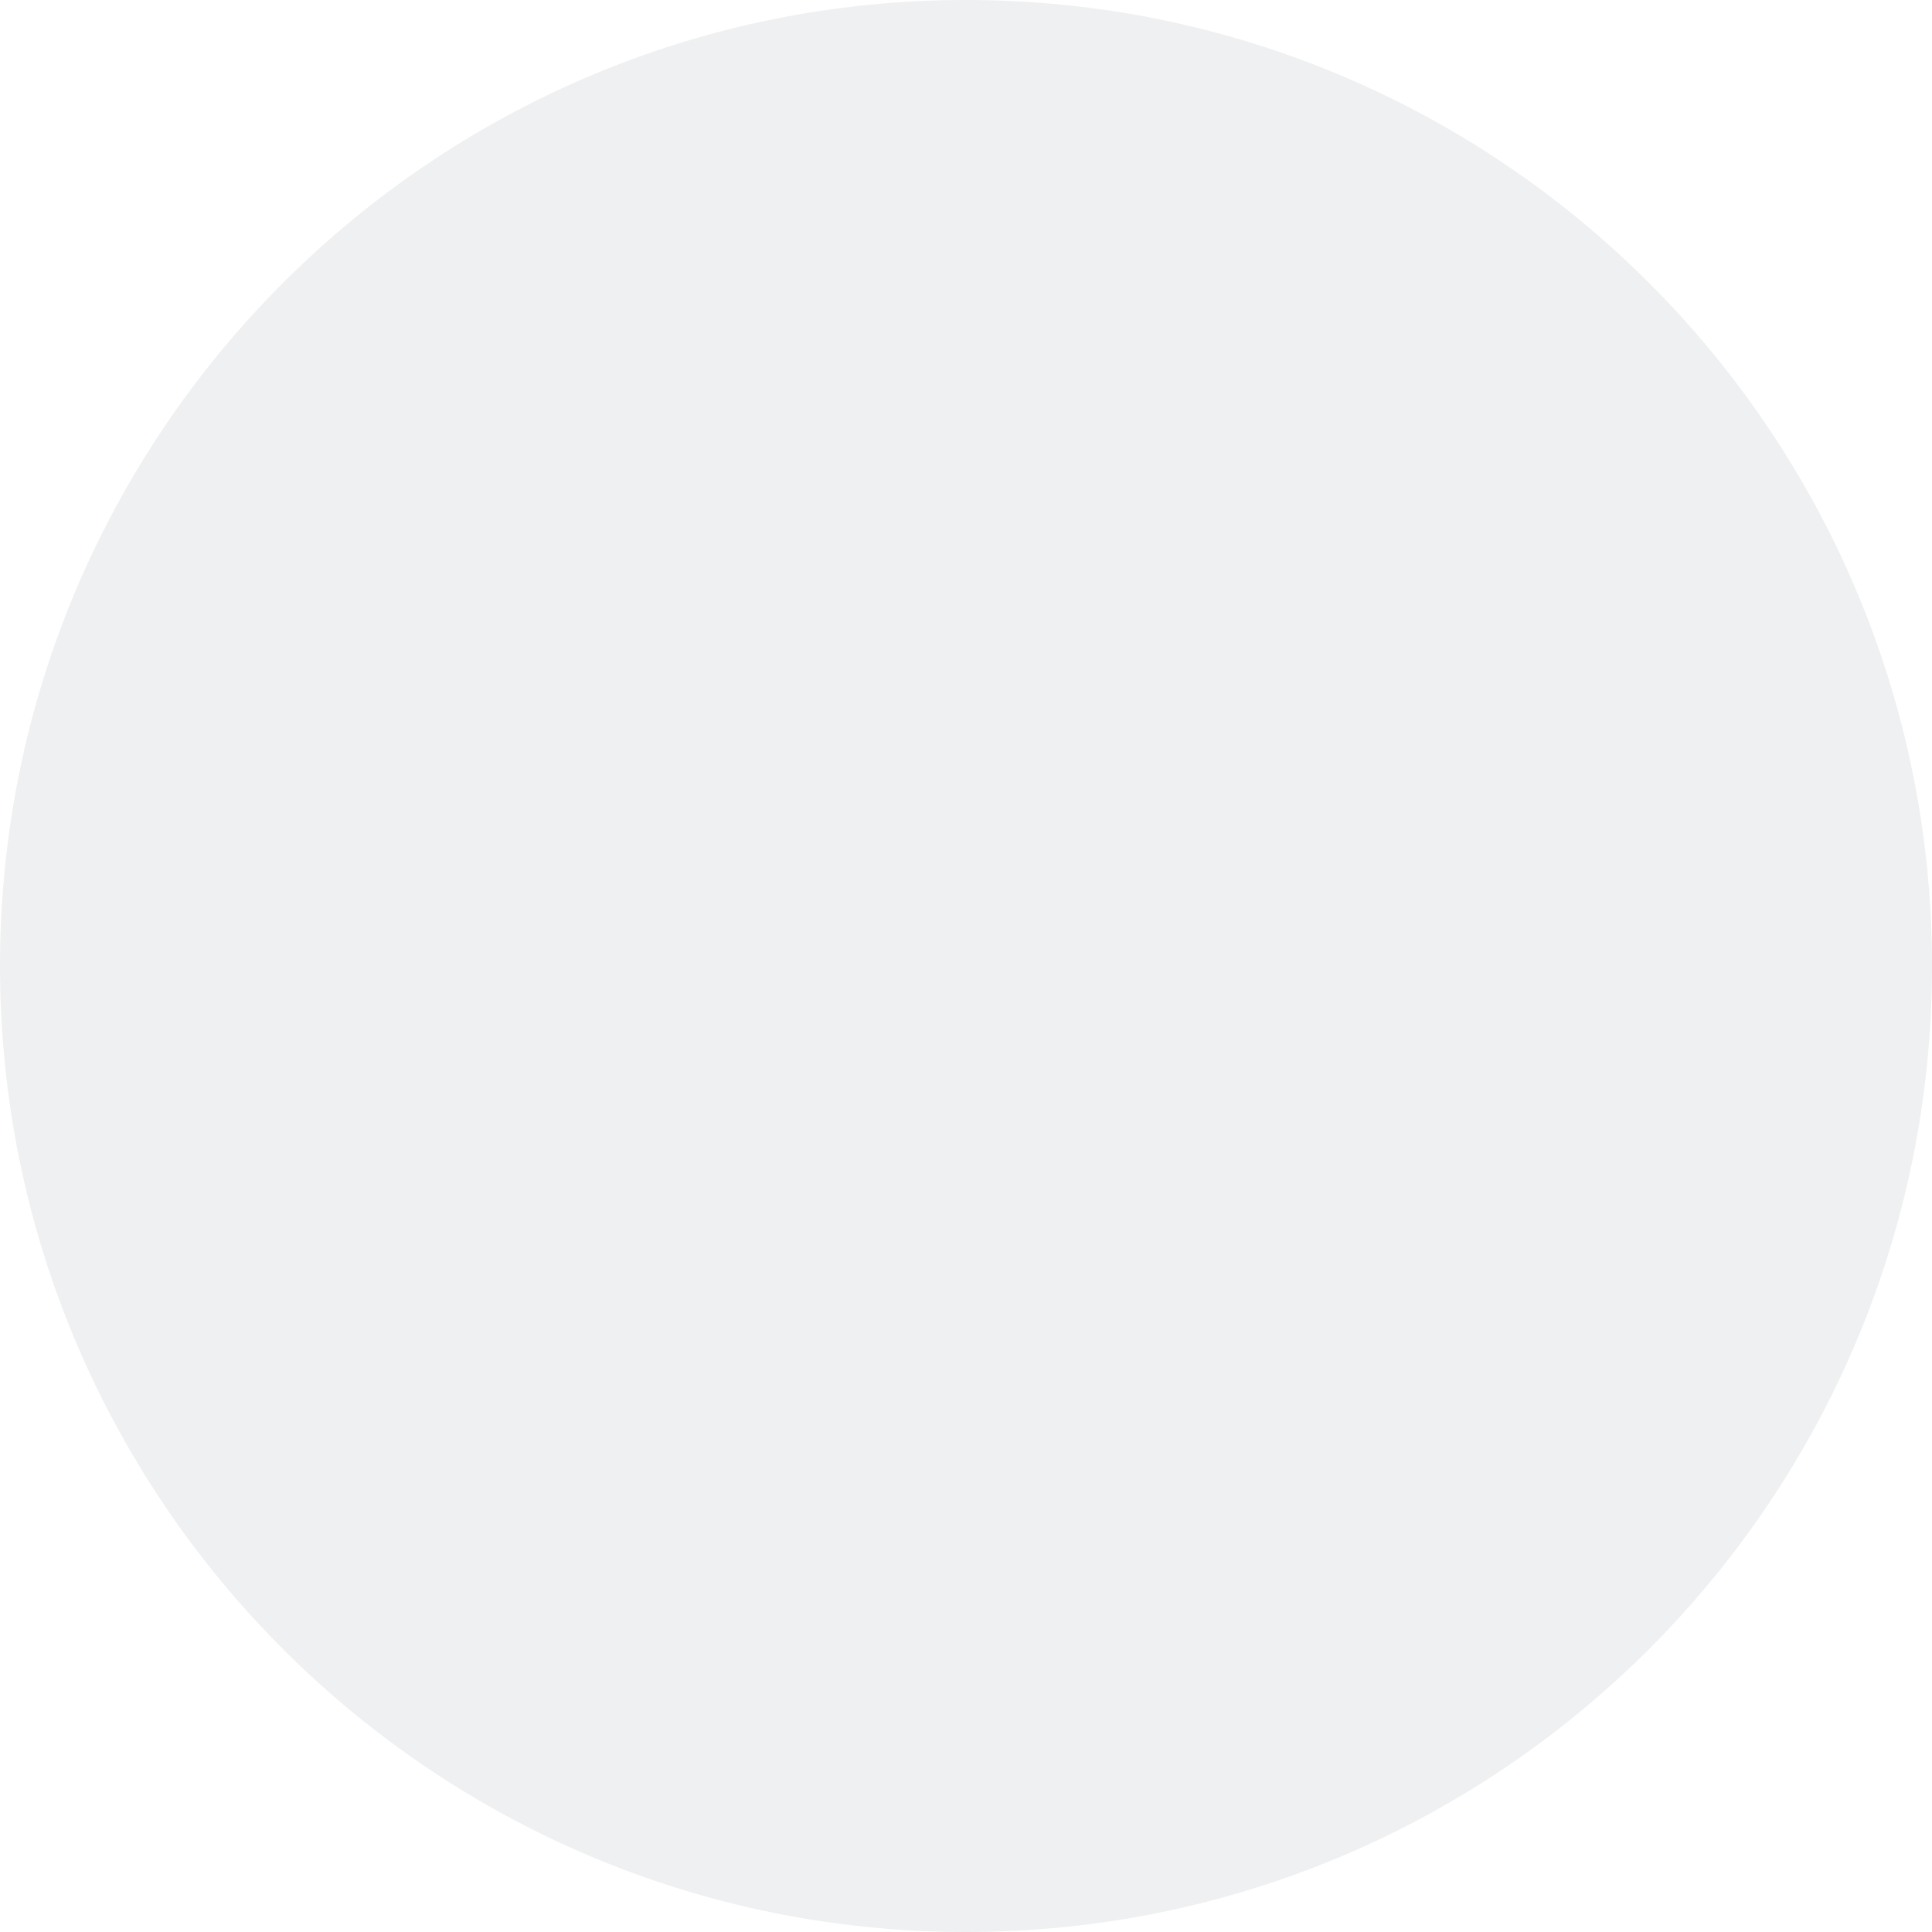
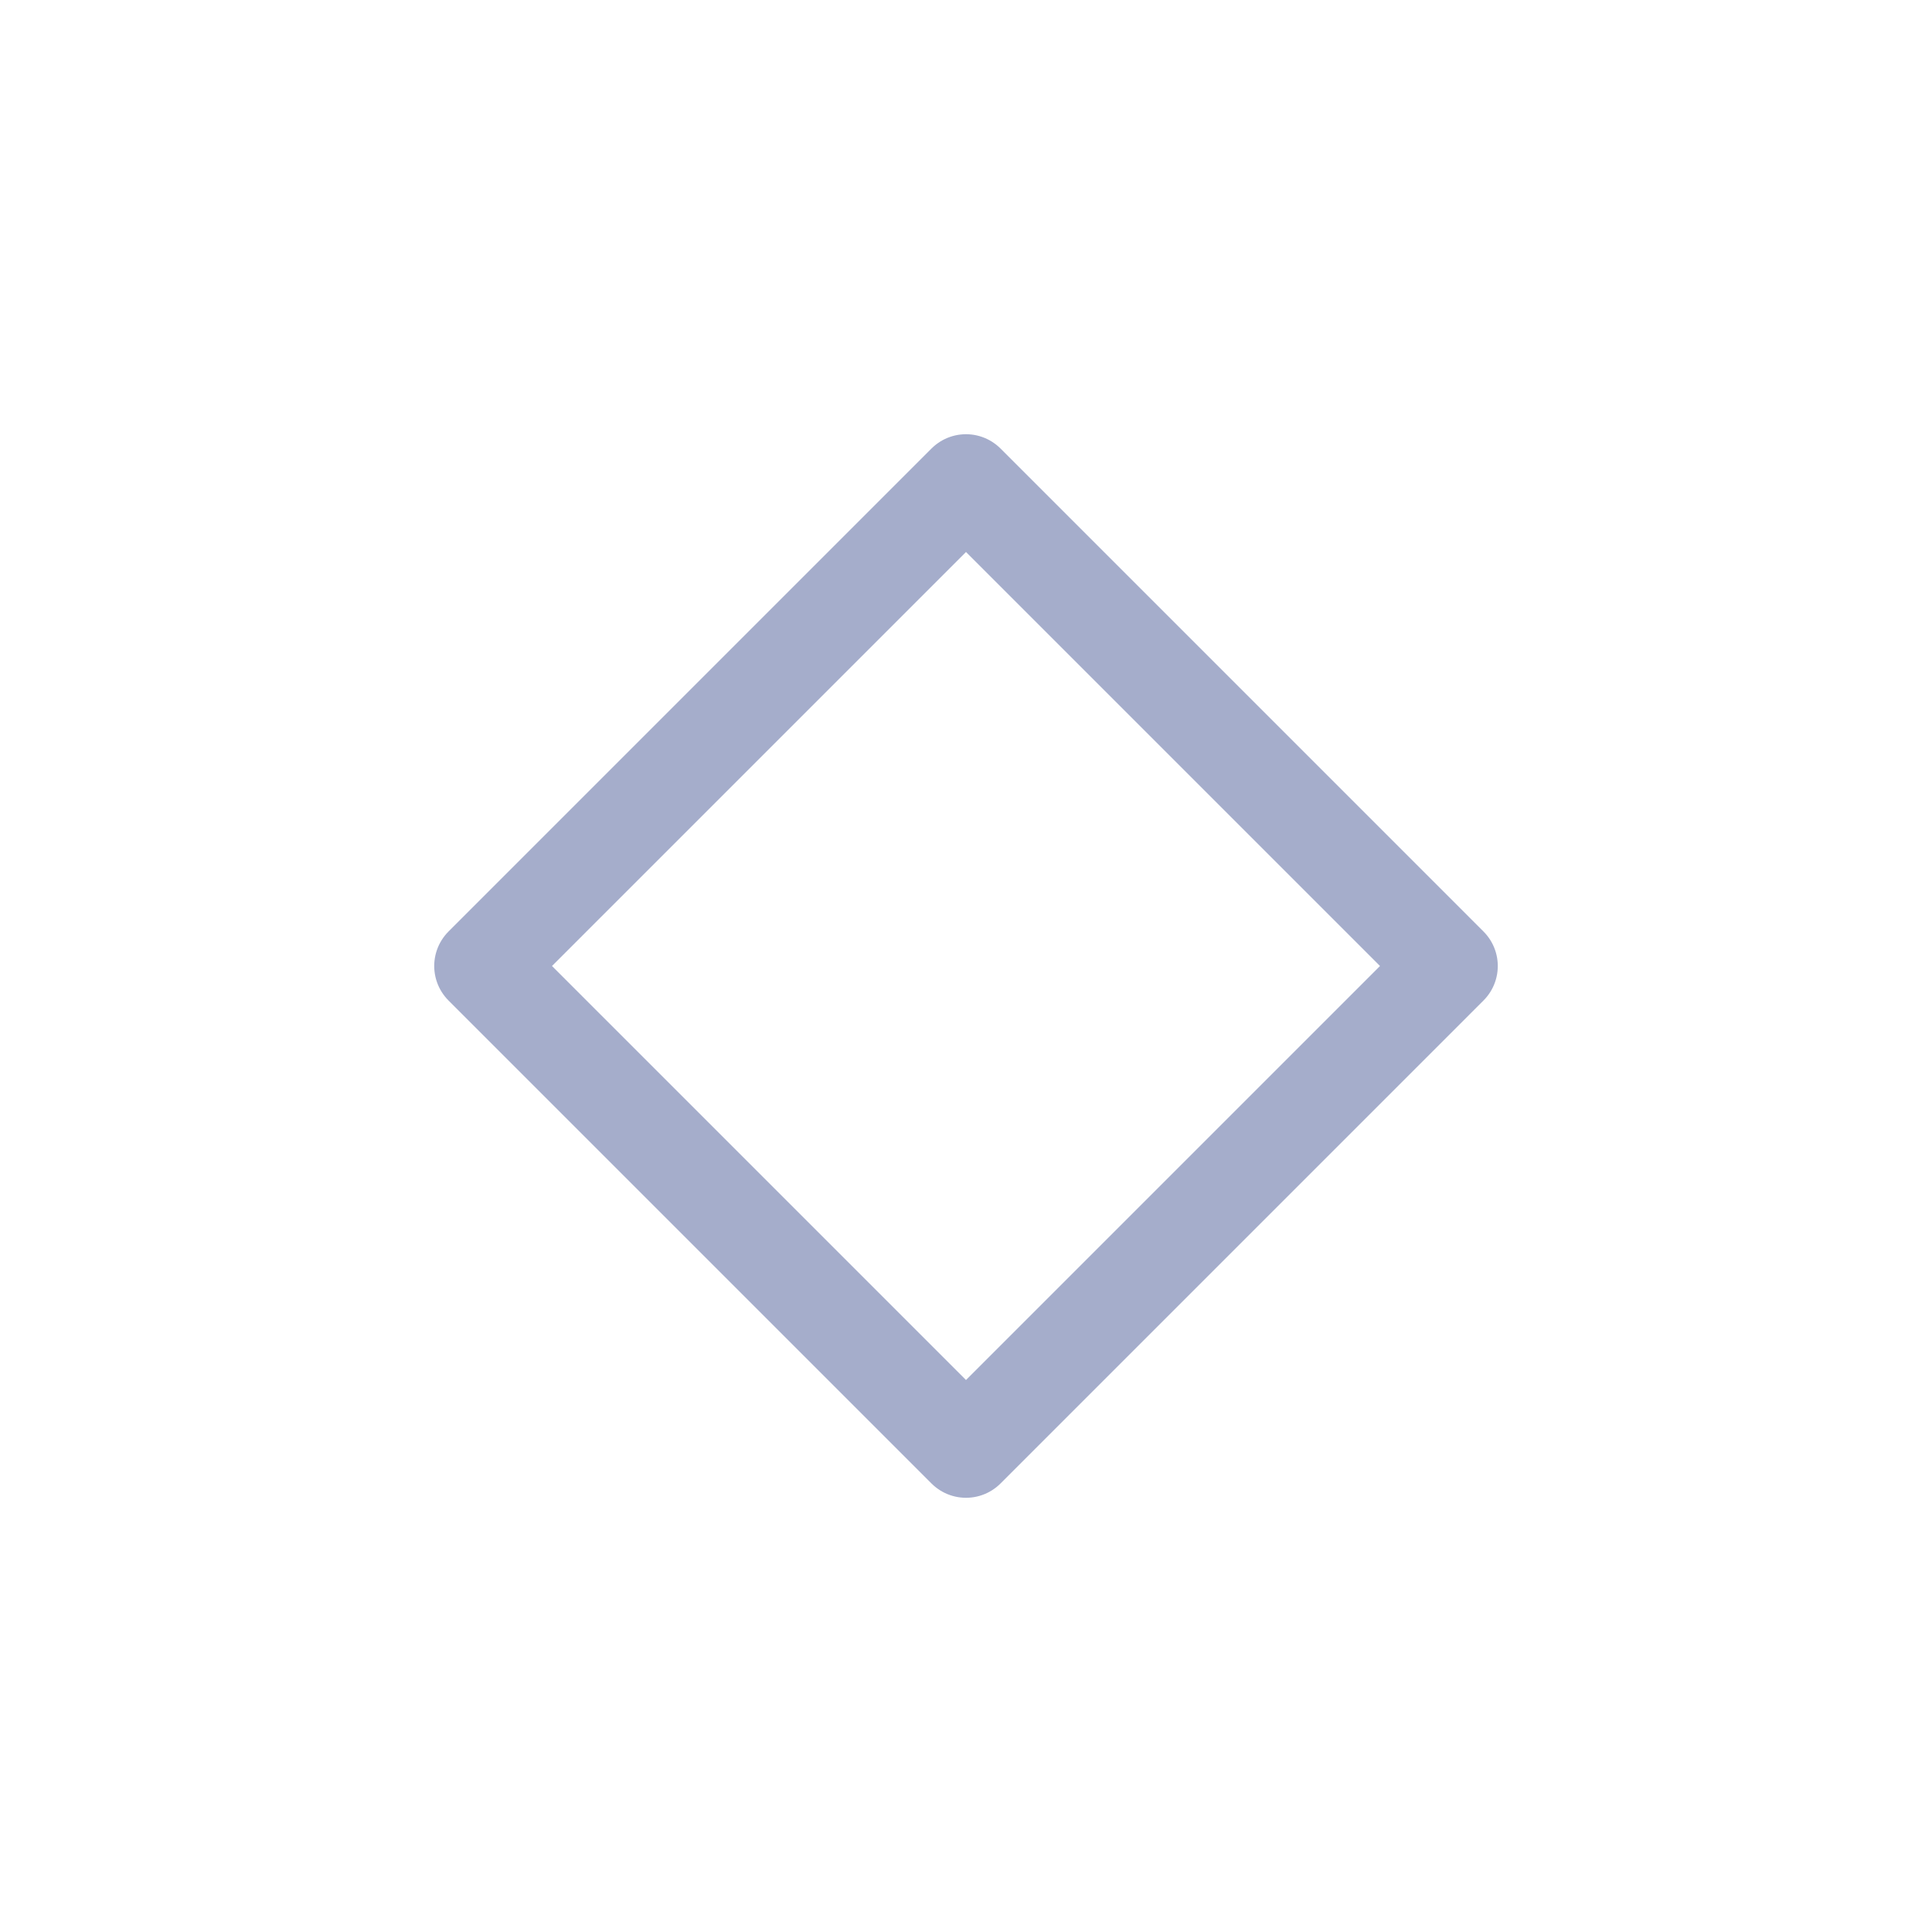
<svg xmlns="http://www.w3.org/2000/svg" viewBox="0 0 50 50" version="1.2" baseProfile="tiny">
  <defs>
</defs>
  <g fill="none" stroke="black" stroke-width="1" fill-rule="evenodd" stroke-linecap="square" stroke-linejoin="bevel">
-     <g fill="#eff0f1" fill-opacity="1" stroke="none" transform="matrix(0.0548323,0,0,-0.0548325,48.025,93.2491)" font-family="Noto Sans" font-size="10" font-weight="400" font-style="normal">
-       <path vector-effect="none" fill-rule="nonzero" d="M-419.917,788.749 C-168.11,788.749 36.019,992.875 36.019,1244.68 C36.019,1496.49 -168.11,1700.62 -419.917,1700.62 C-671.722,1700.62 -875.852,1496.49 -875.852,1244.68 C-875.852,992.875 -671.722,788.749 -419.917,788.749 " />
+     <g fill="none" stroke="#a5adcb" stroke-opacity="1" stroke-width="1.01" stroke-linecap="round" stroke-linejoin="round" transform="matrix(2.5,0,0,2.5,2.5,2.5)" font-family="Noto Sans" font-size="10" font-weight="400" font-style="normal">
+       <path vector-effect="none" fill-rule="evenodd" d="M4,9 L9,4 L14,9 L9,14 L4,9" />
    </g>
    <g fill="none" stroke="#000000" stroke-opacity="1" stroke-width="1" stroke-linecap="square" stroke-linejoin="bevel" transform="matrix(1,0,0,1,0,0)" font-family="Noto Sans" font-size="10" font-weight="400" font-style="normal">
</g>
  </g>
</svg>
